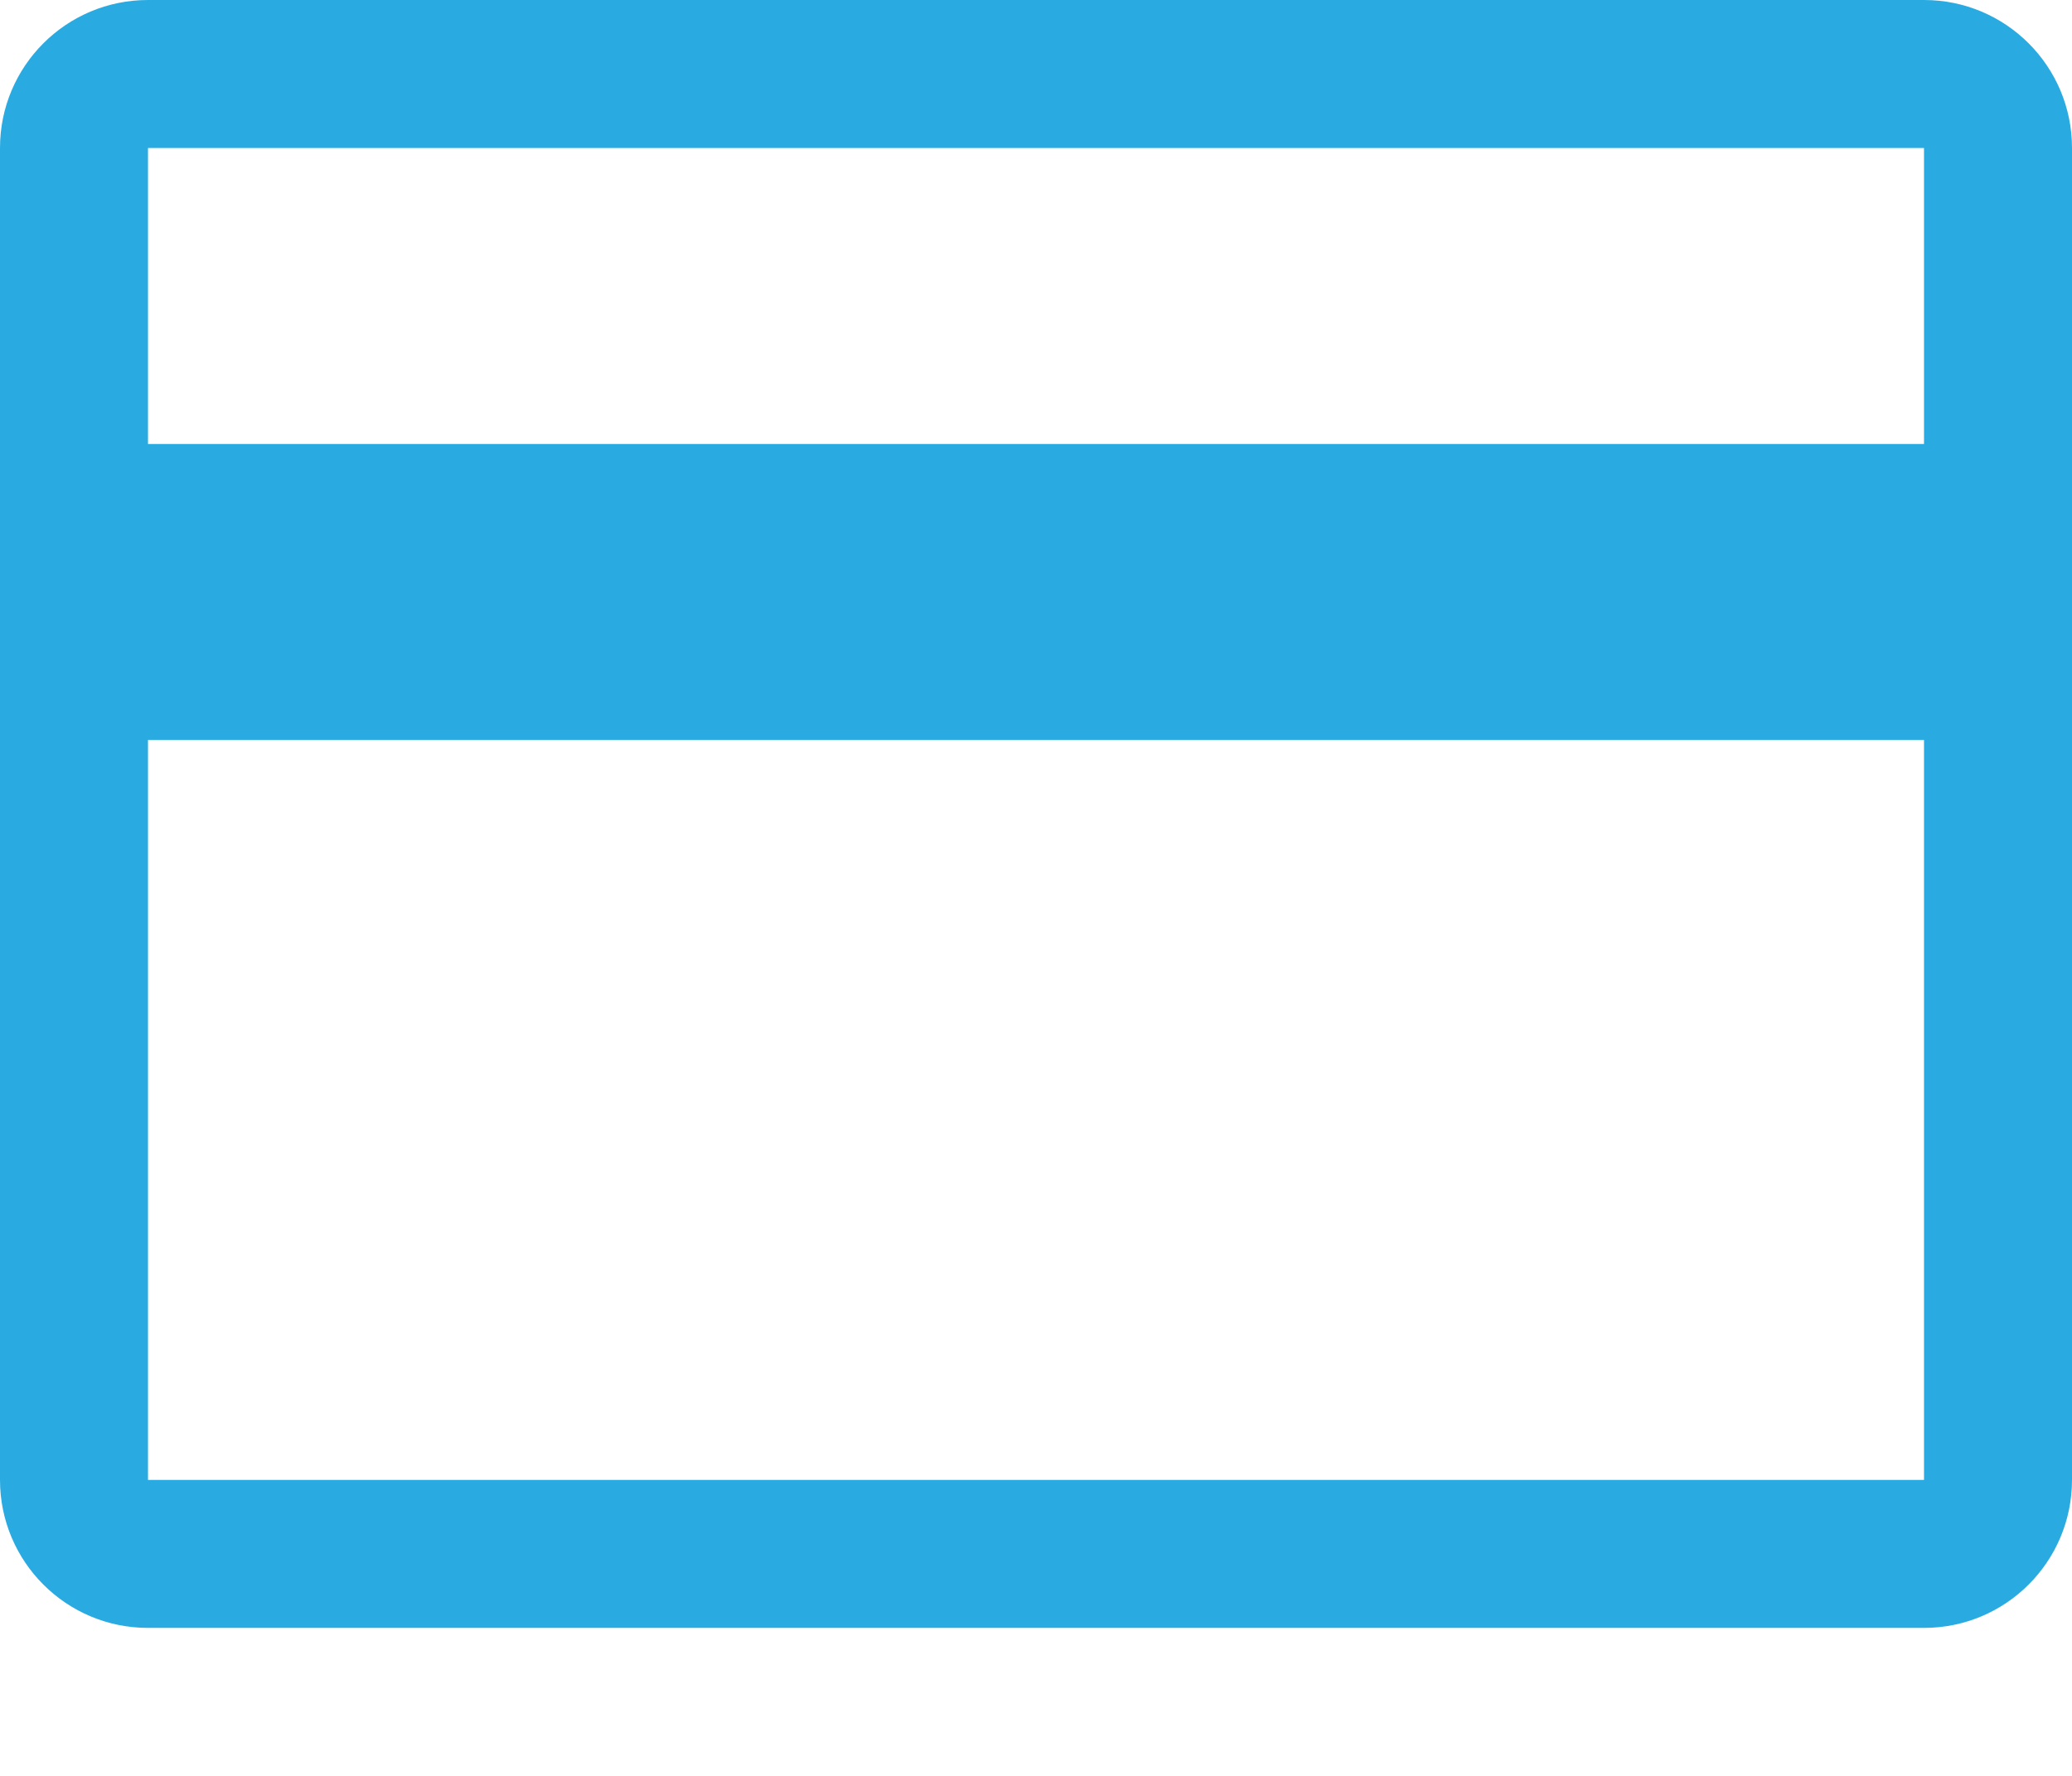
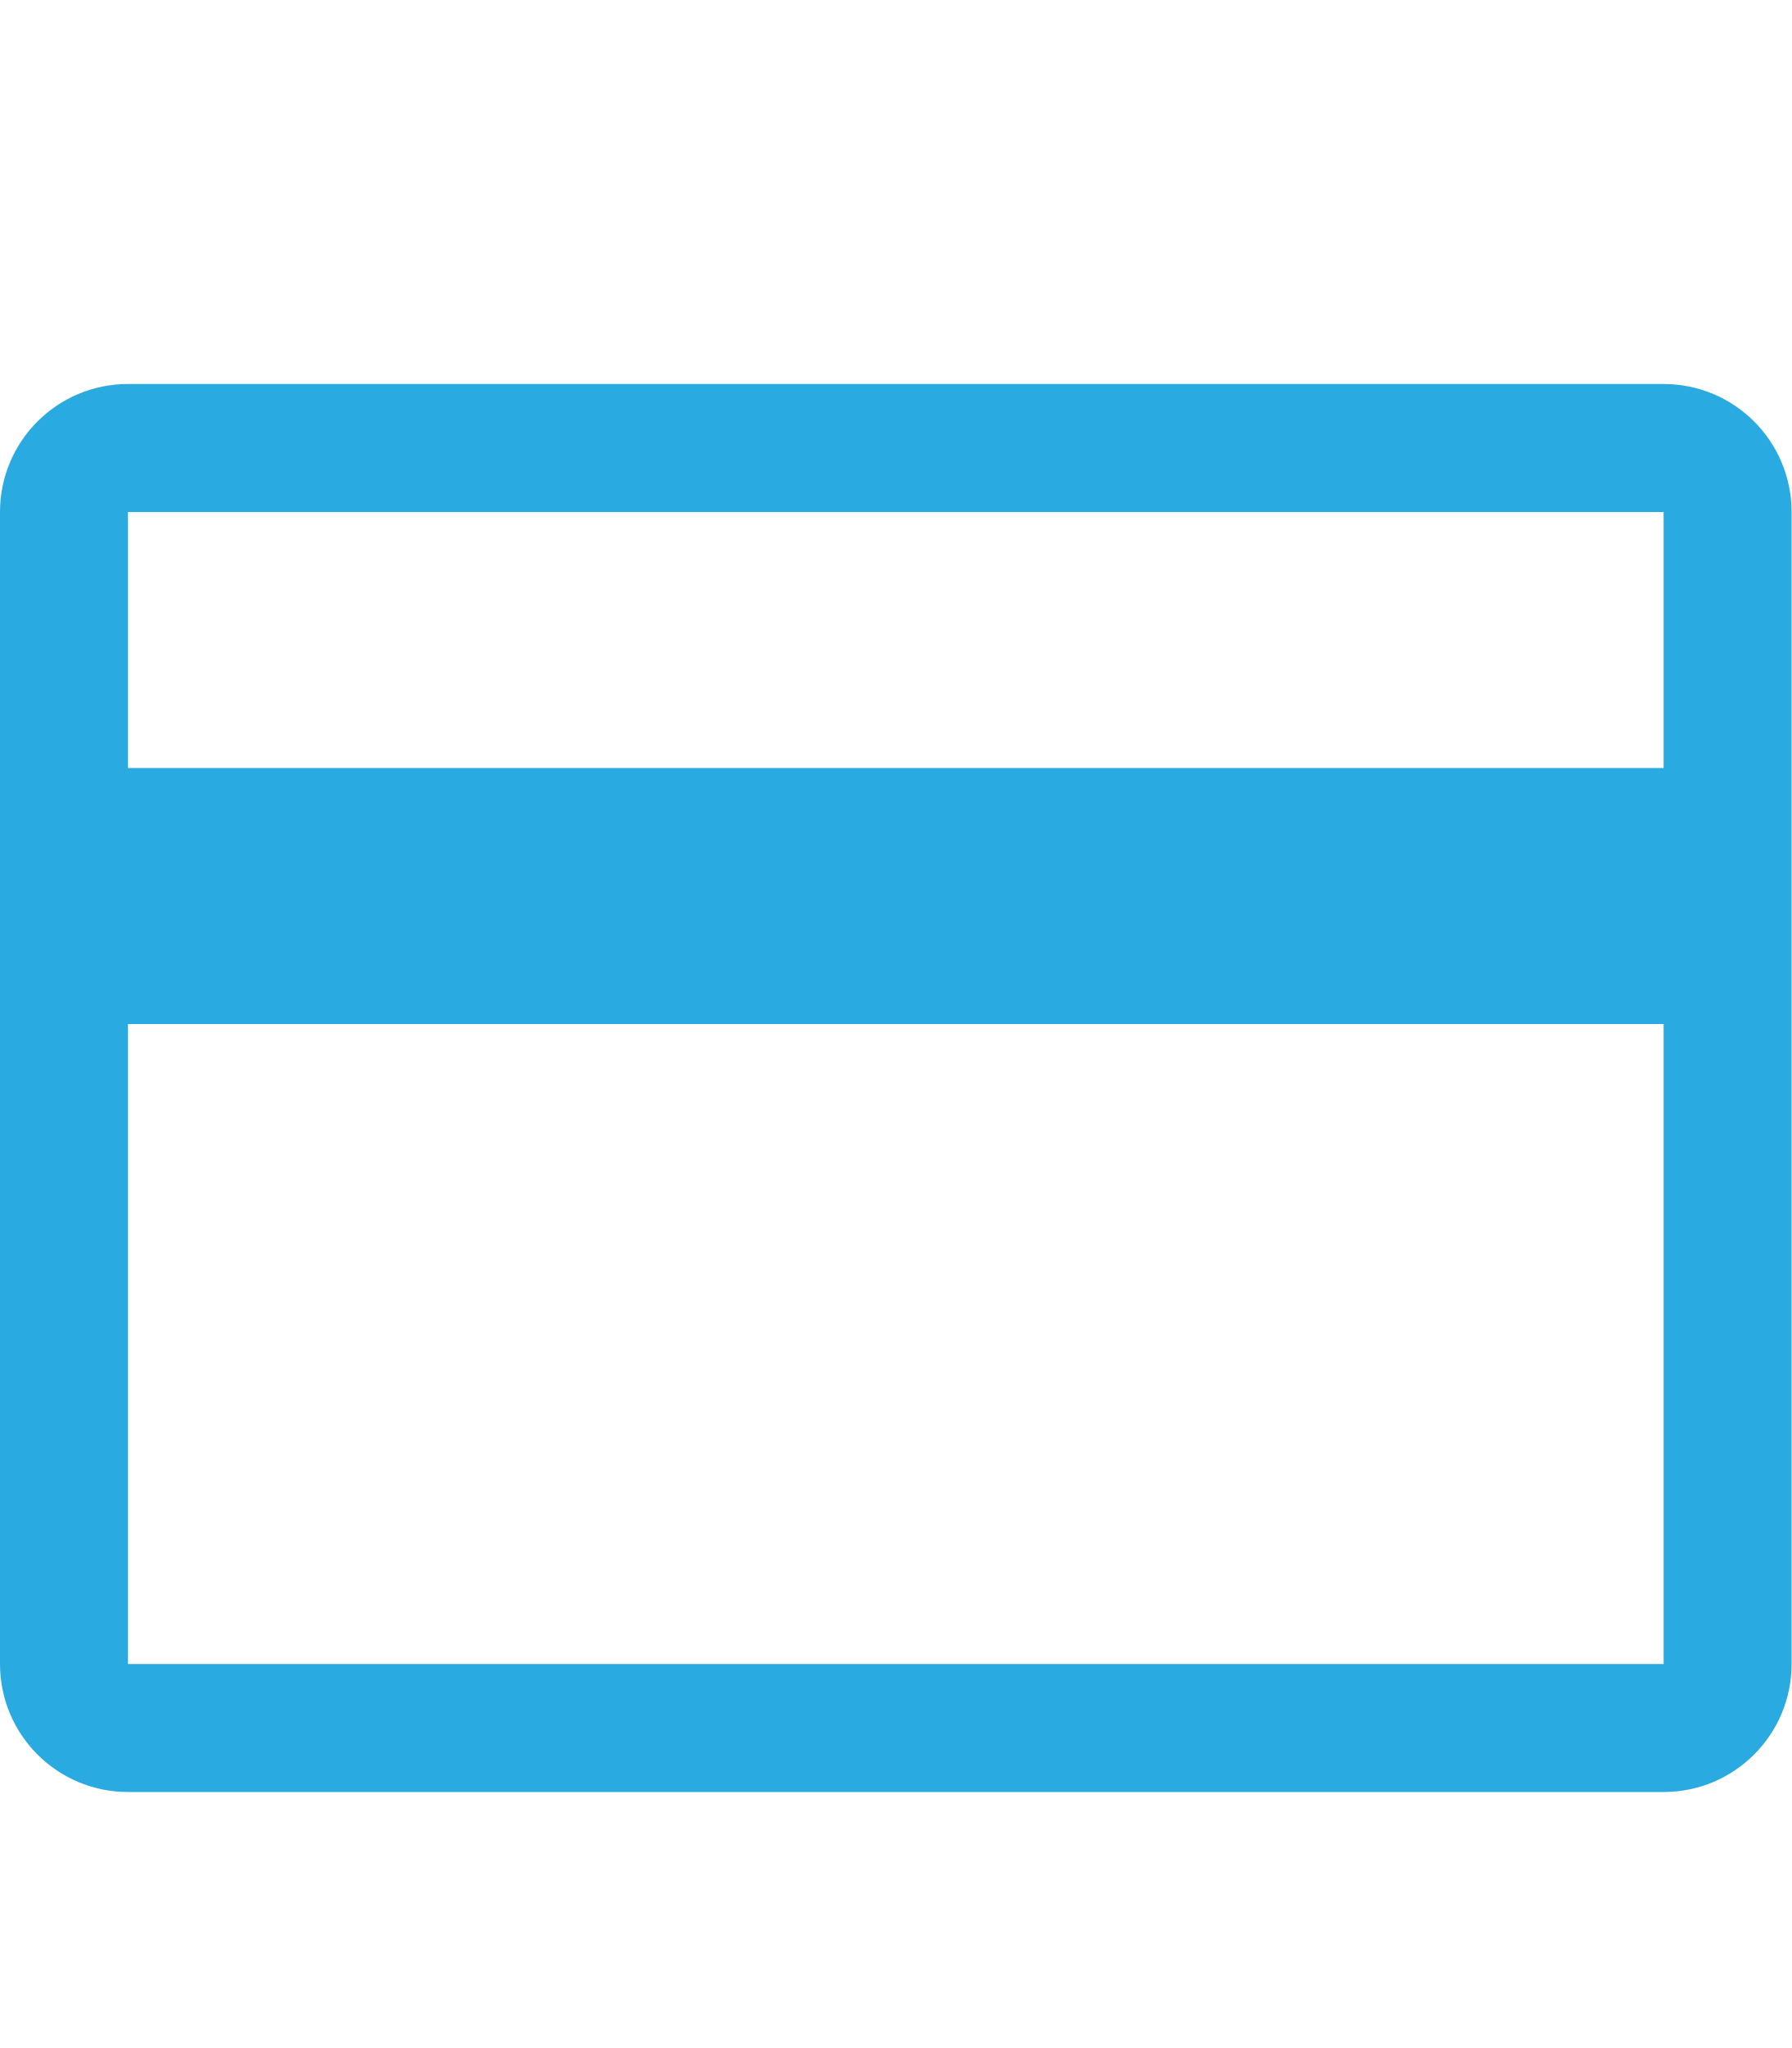
- <svg xmlns="http://www.w3.org/2000/svg" version="1.1" id="icon-" x="0px" y="0px" viewBox="0 0 1120 960" enable-background="new 0 0 1120 960" xml:space="preserve">
-   <path id="card_1_" fill="#29ABE2" d="M1120,80v720c0,44.2-35.8,80-80,80H80c-44.2,0-80-35.8-80-80V80C0,35.8,35.8,0,80,0h960  C1084.2,0,1120,35.8,1120,80z M1040,400H80v400h960V400z M1040,80H80v160h960V80z" />
+ <svg xmlns="http://www.w3.org/2000/svg" version="1.1" id="icon-" x="0px" y="0px" viewBox="0 0 1120 1280" enable-background="new 0 0 1120 1280" xml:space="preserve">
+   <path id="card_1_" fill="#29ABE2" d="M1120,320v720c0,44.2-35.8,80-80,80H80c-44.2,0-80-35.8-80-80V320c0-44.2,35.8-80,80-80h960  C1084.2,240,1120,275.8,1120,320z M1040,640H80v400h960V640z M1040,320H80v160h960V320z" />
</svg>
